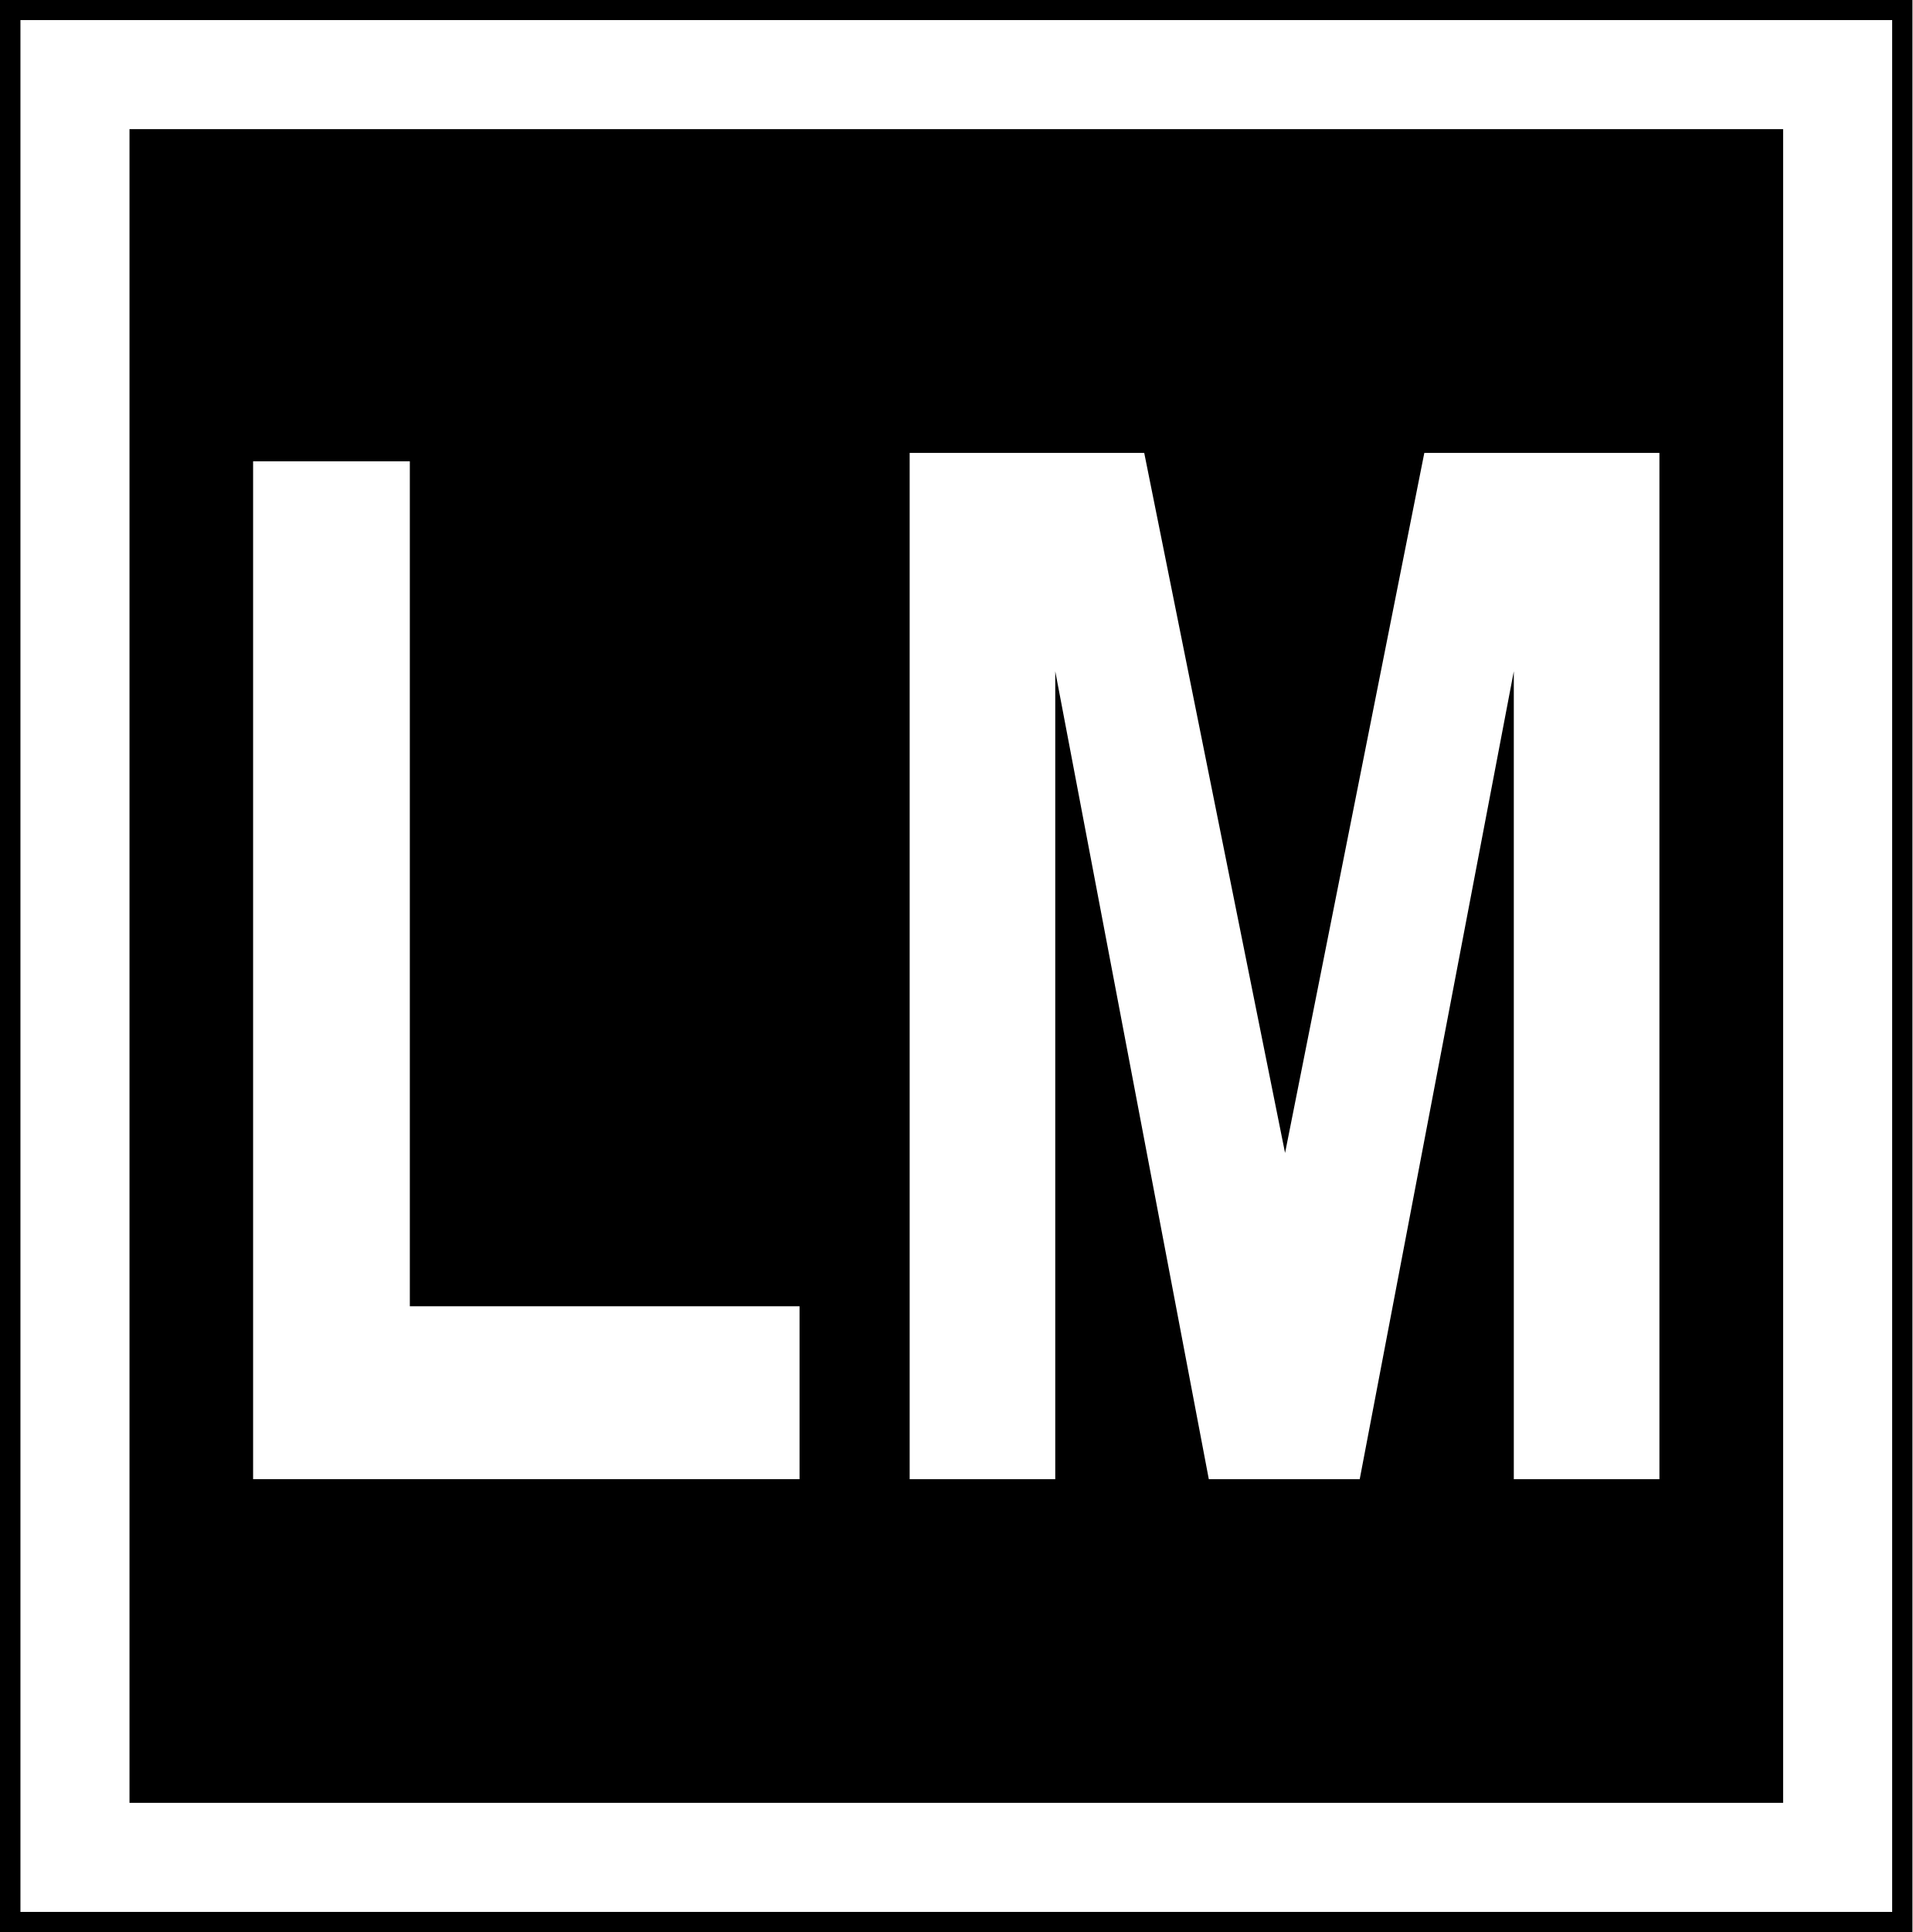
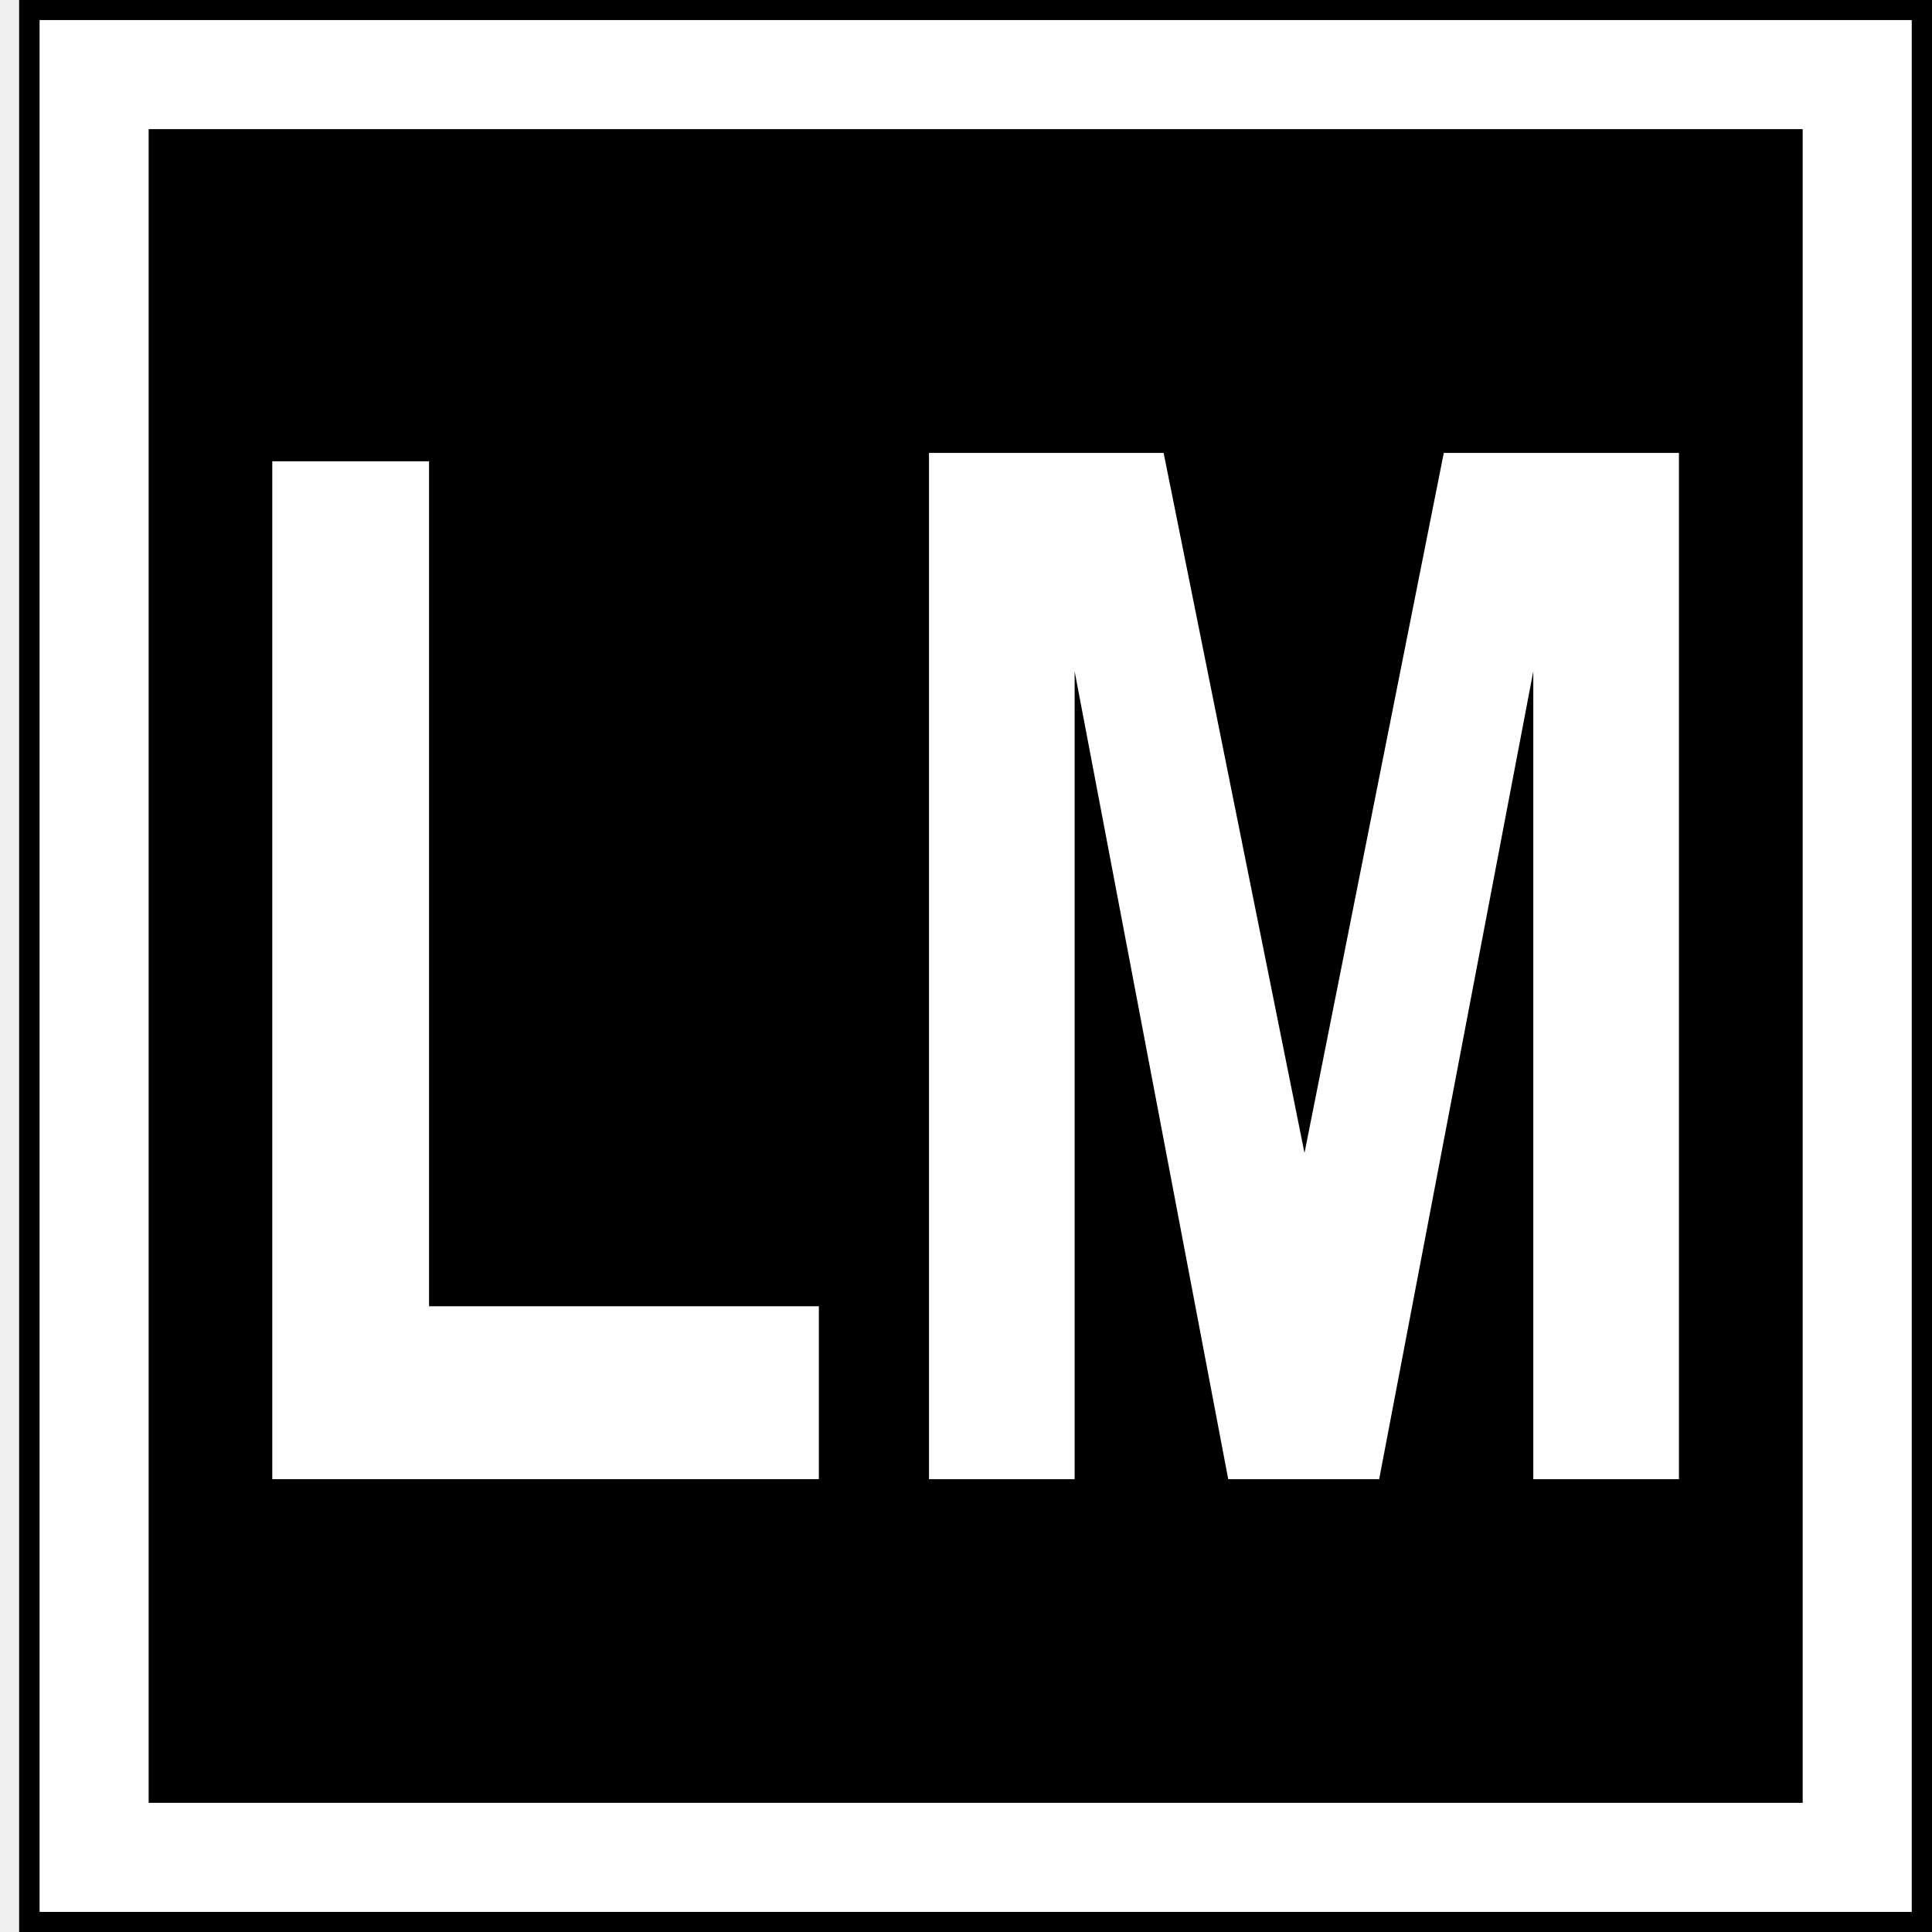
- <svg xmlns="http://www.w3.org/2000/svg" version="1.1" viewBox="0 0 100 101">
-   <g transform="translate(-107.73 -4.8419)">
-     <path d="m107.73 4.842h100v101h-100z" />
-     <path d="m111.65 8.742h92.17v93.199h-92.17z" fill="none" stroke="#fff" stroke-width="5.702" />
-     <g transform="scale(.86981 1.1497)" fill="#fff">
-       <path d="m139.07 71.47v-46.283h9.422v38.421h23.428v7.862z" />
-       <path d="m178.54 71.47v-46.665h14.101l8.467 31.832 8.372-31.832h14.133v46.665h-8.754v-36.734l-9.263 36.734h-9.072l-9.231-36.734v36.734z" />
+ <svg xmlns="http://www.w3.org/2000/svg" version="1.1" viewBox="0 0 101 101">
+   <g transform="translate(1,0)">
+     <g transform="translate(-107.73 -4.8419)">
+       <path d="m107.73 4.842h100v101h-100z" />
+       <path d="m111.65 8.742h92.17v93.199h-92.17z" fill="none" stroke="#fff" stroke-width="5.702" />
+       <g transform="scale(.86981 1.1497)" fill="#fff">
+         <path d="m139.07 71.47v-46.283h9.422v38.421h23.428v7.862z" />
+         <path d="m178.54 71.47v-46.665h14.101l8.467 31.832 8.372-31.832h14.133v46.665h-8.754v-36.734l-9.263 36.734h-9.072l-9.231-36.734v36.734z" />
+       </g>
    </g>
  </g>
</svg>
